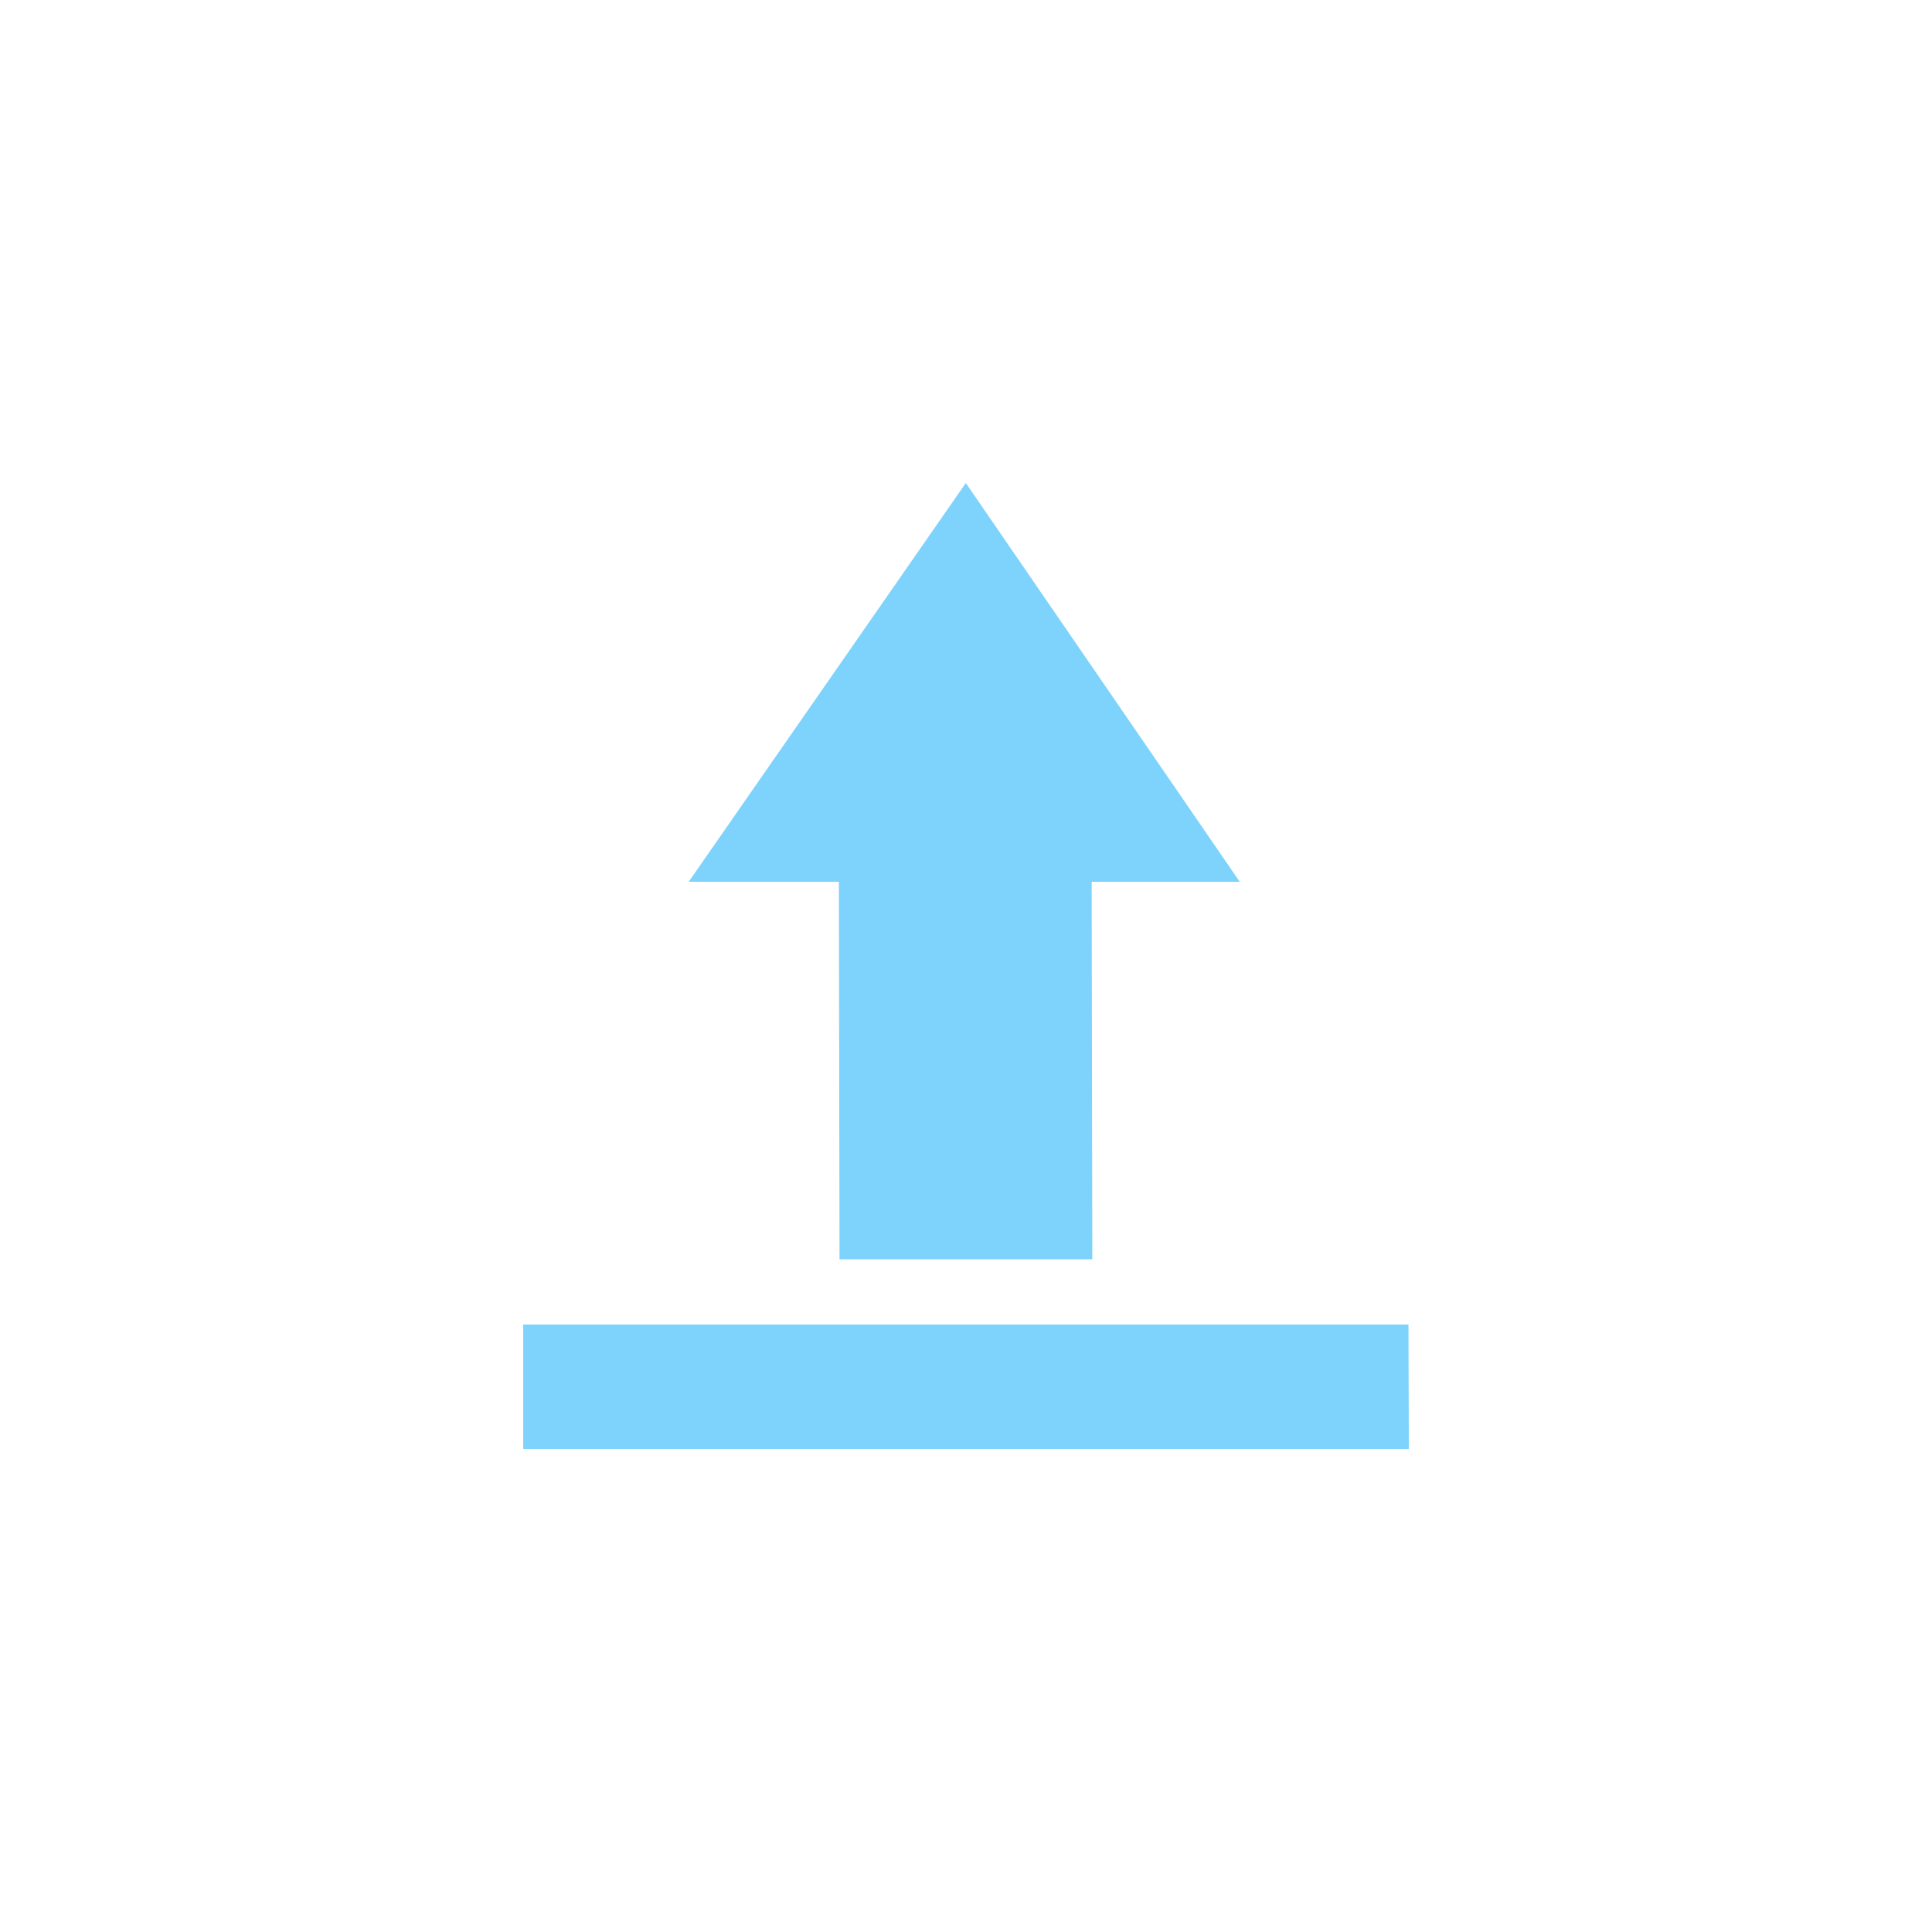
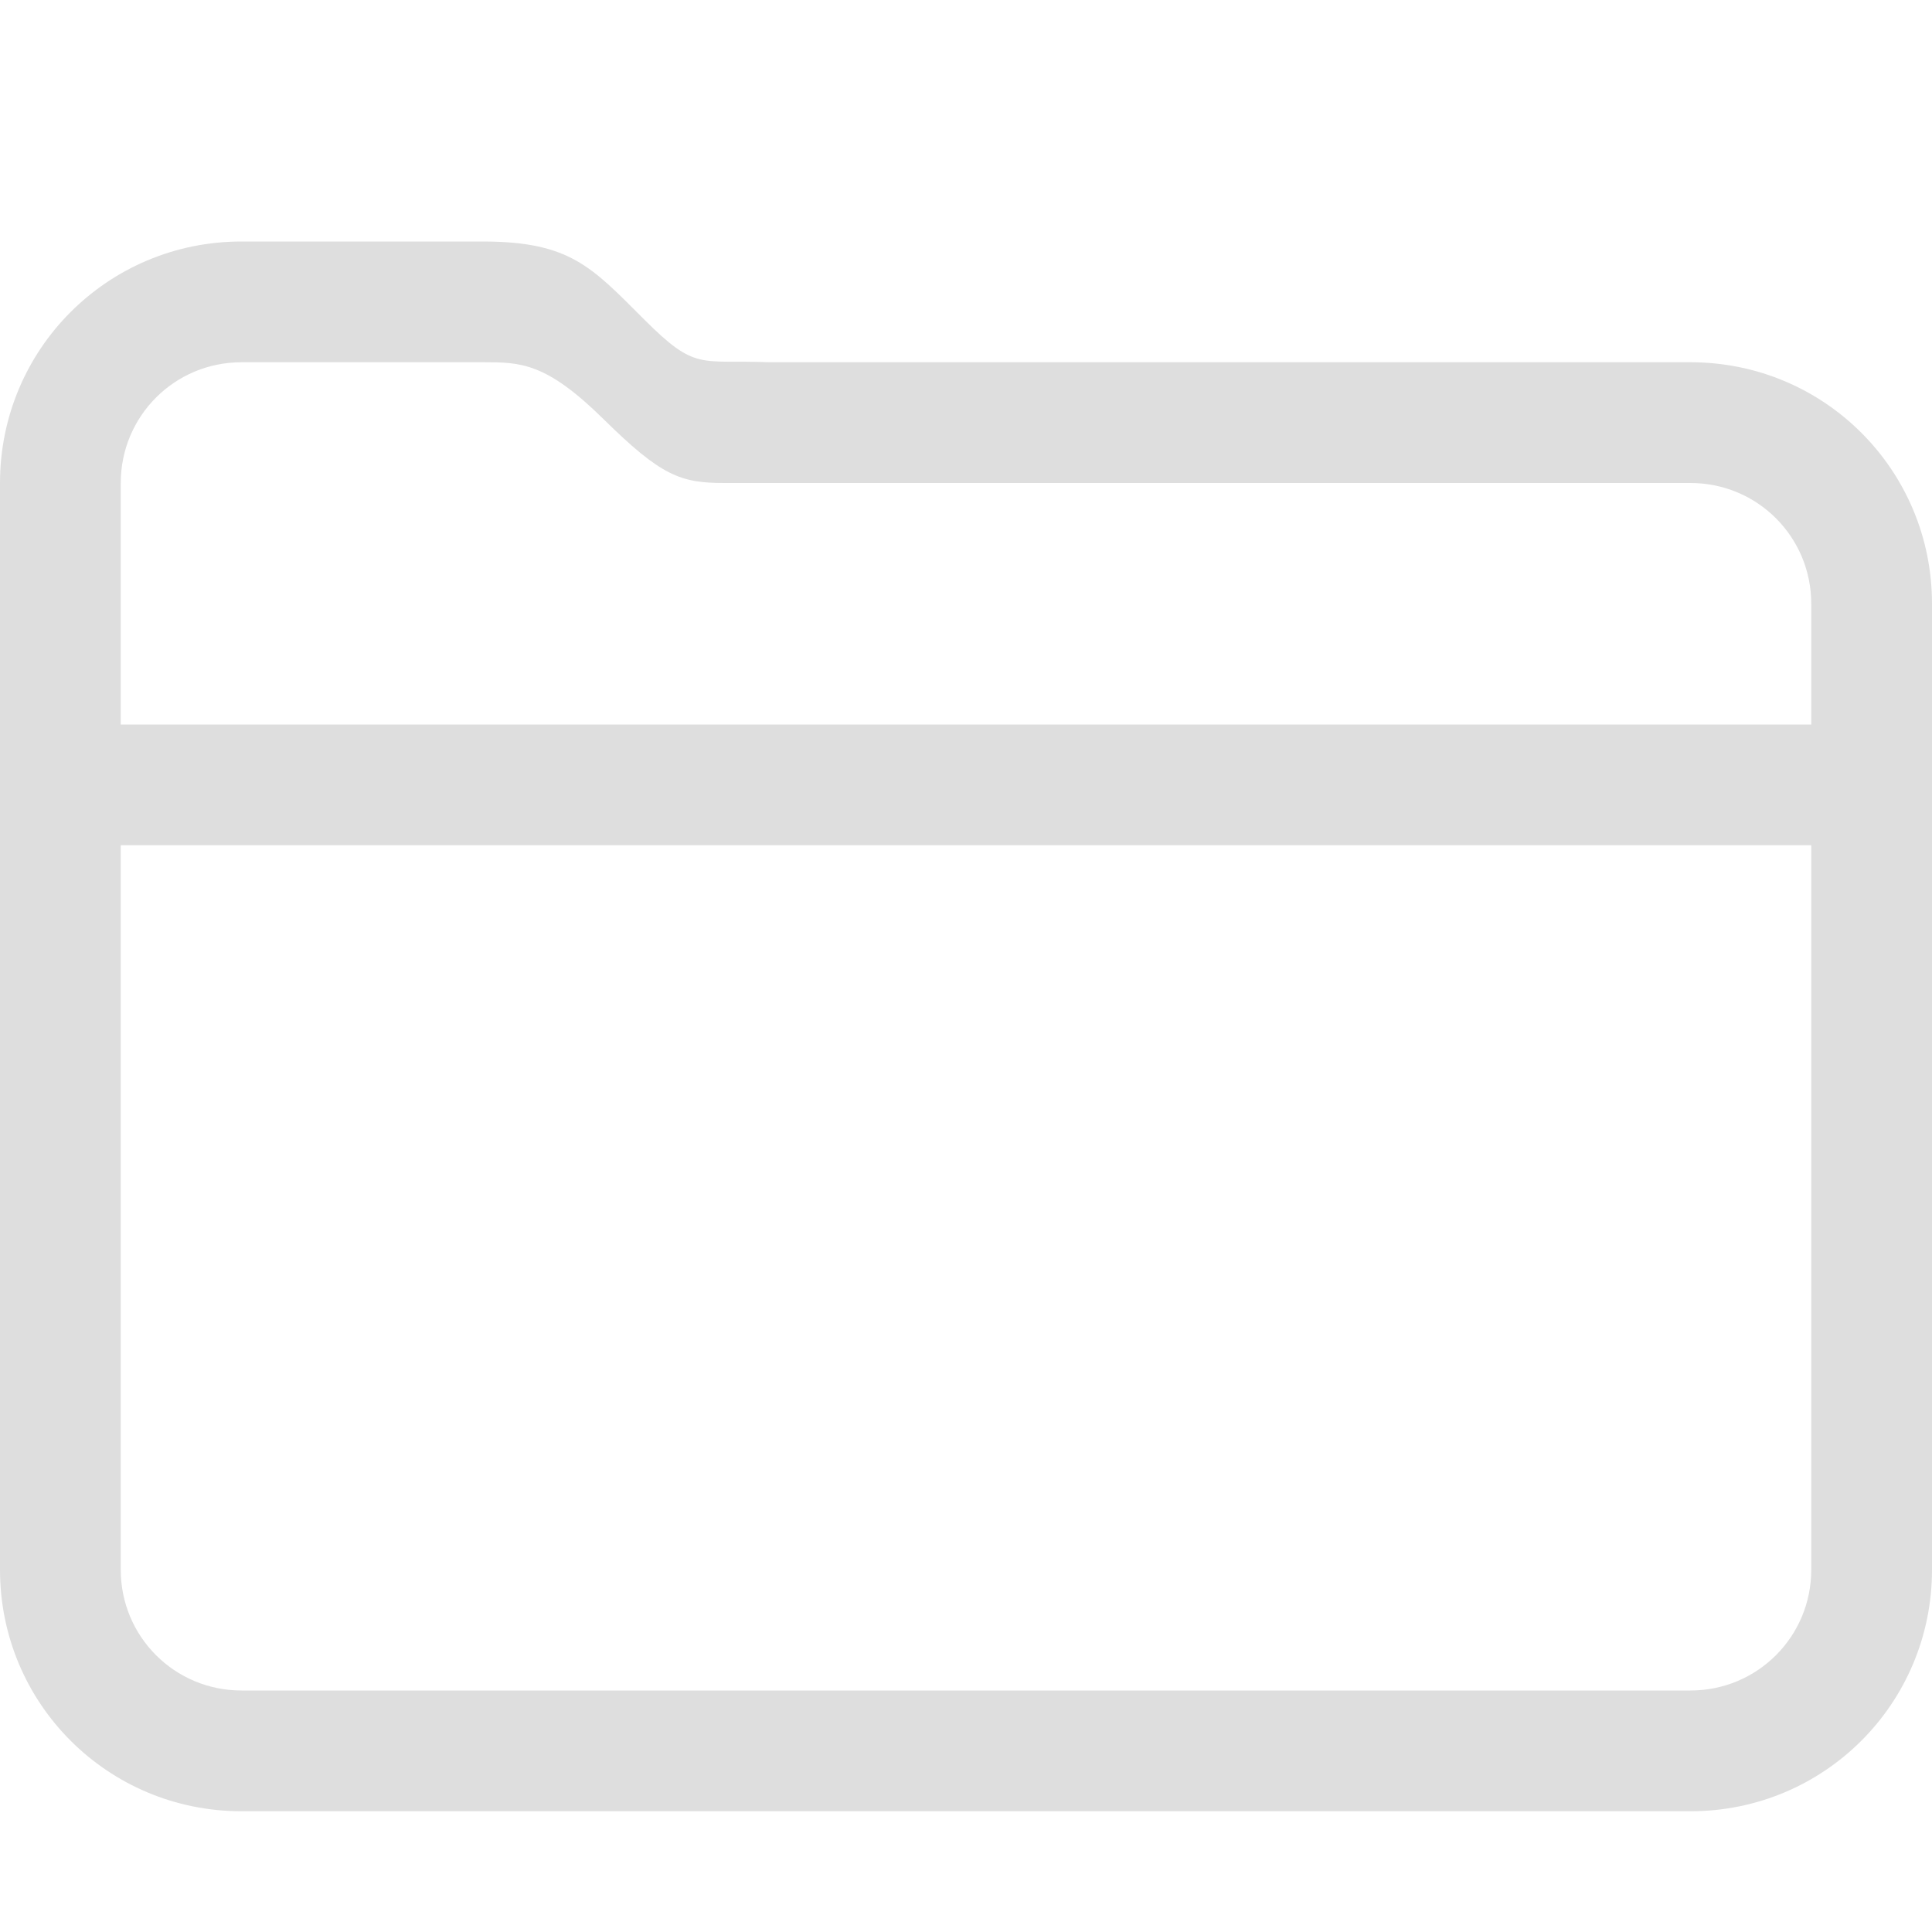
- <svg xmlns="http://www.w3.org/2000/svg" viewBox="0 0 64 64" version="1.1" id="svg1" width="64" height="64">
-   <defs id="defs3051">
-     <style type="text/css" id="current-color-scheme">.ColorScheme-Text { color: #7dd3fc; } </style>
+ <svg xmlns="http://www.w3.org/2000/svg" width="16" height="16" version="1.1" viewBox="0 0 16 16">
+   <defs>
+     <style id="current-color-scheme" type="text/css">.ColorScheme-Text { color:#dedede; }</style>
  </defs>
-   <path style="fill:currentColor;stroke-width:2.095" class="ColorScheme-Text" d="m 31.994,16 -9.18,13.21 h 4.975 l 0.021,12.506 h 8.374 l -0.021,-12.506 h 4.905 z M 17.332,43.876 V 48 h 29.337 l -0.012,-4.124 z" id="path5" />
+   <path d="m2 2c-1.108 0-2 0.892-2 2v9c0 1.108 0.892 2 2 2h12c1.108 0 2-0.892 2-2v-8c0-1.108-0.892-2-2-2h-2-5.629c-0.58-0.023-0.605 0.077-1.039-0.357-0.434-0.434-0.613-0.642-1.332-0.643h-2zm0 1h2c0.311-1.7e-6 0.52 1.383e-4 0.998 0.471 0.479 0.472 0.639 0.529 1 0.529h6.002 2c0.554 0 1 0.446 1 1v1h-14v-2c0-0.554 0.446-1 1-1zm-1 4h14v6c0 0.554-0.446 1-1 1h-12c-0.554 0-1-0.446-1-1v-6z" style="fill:currentColor" class="ColorScheme-Text" />
</svg>
